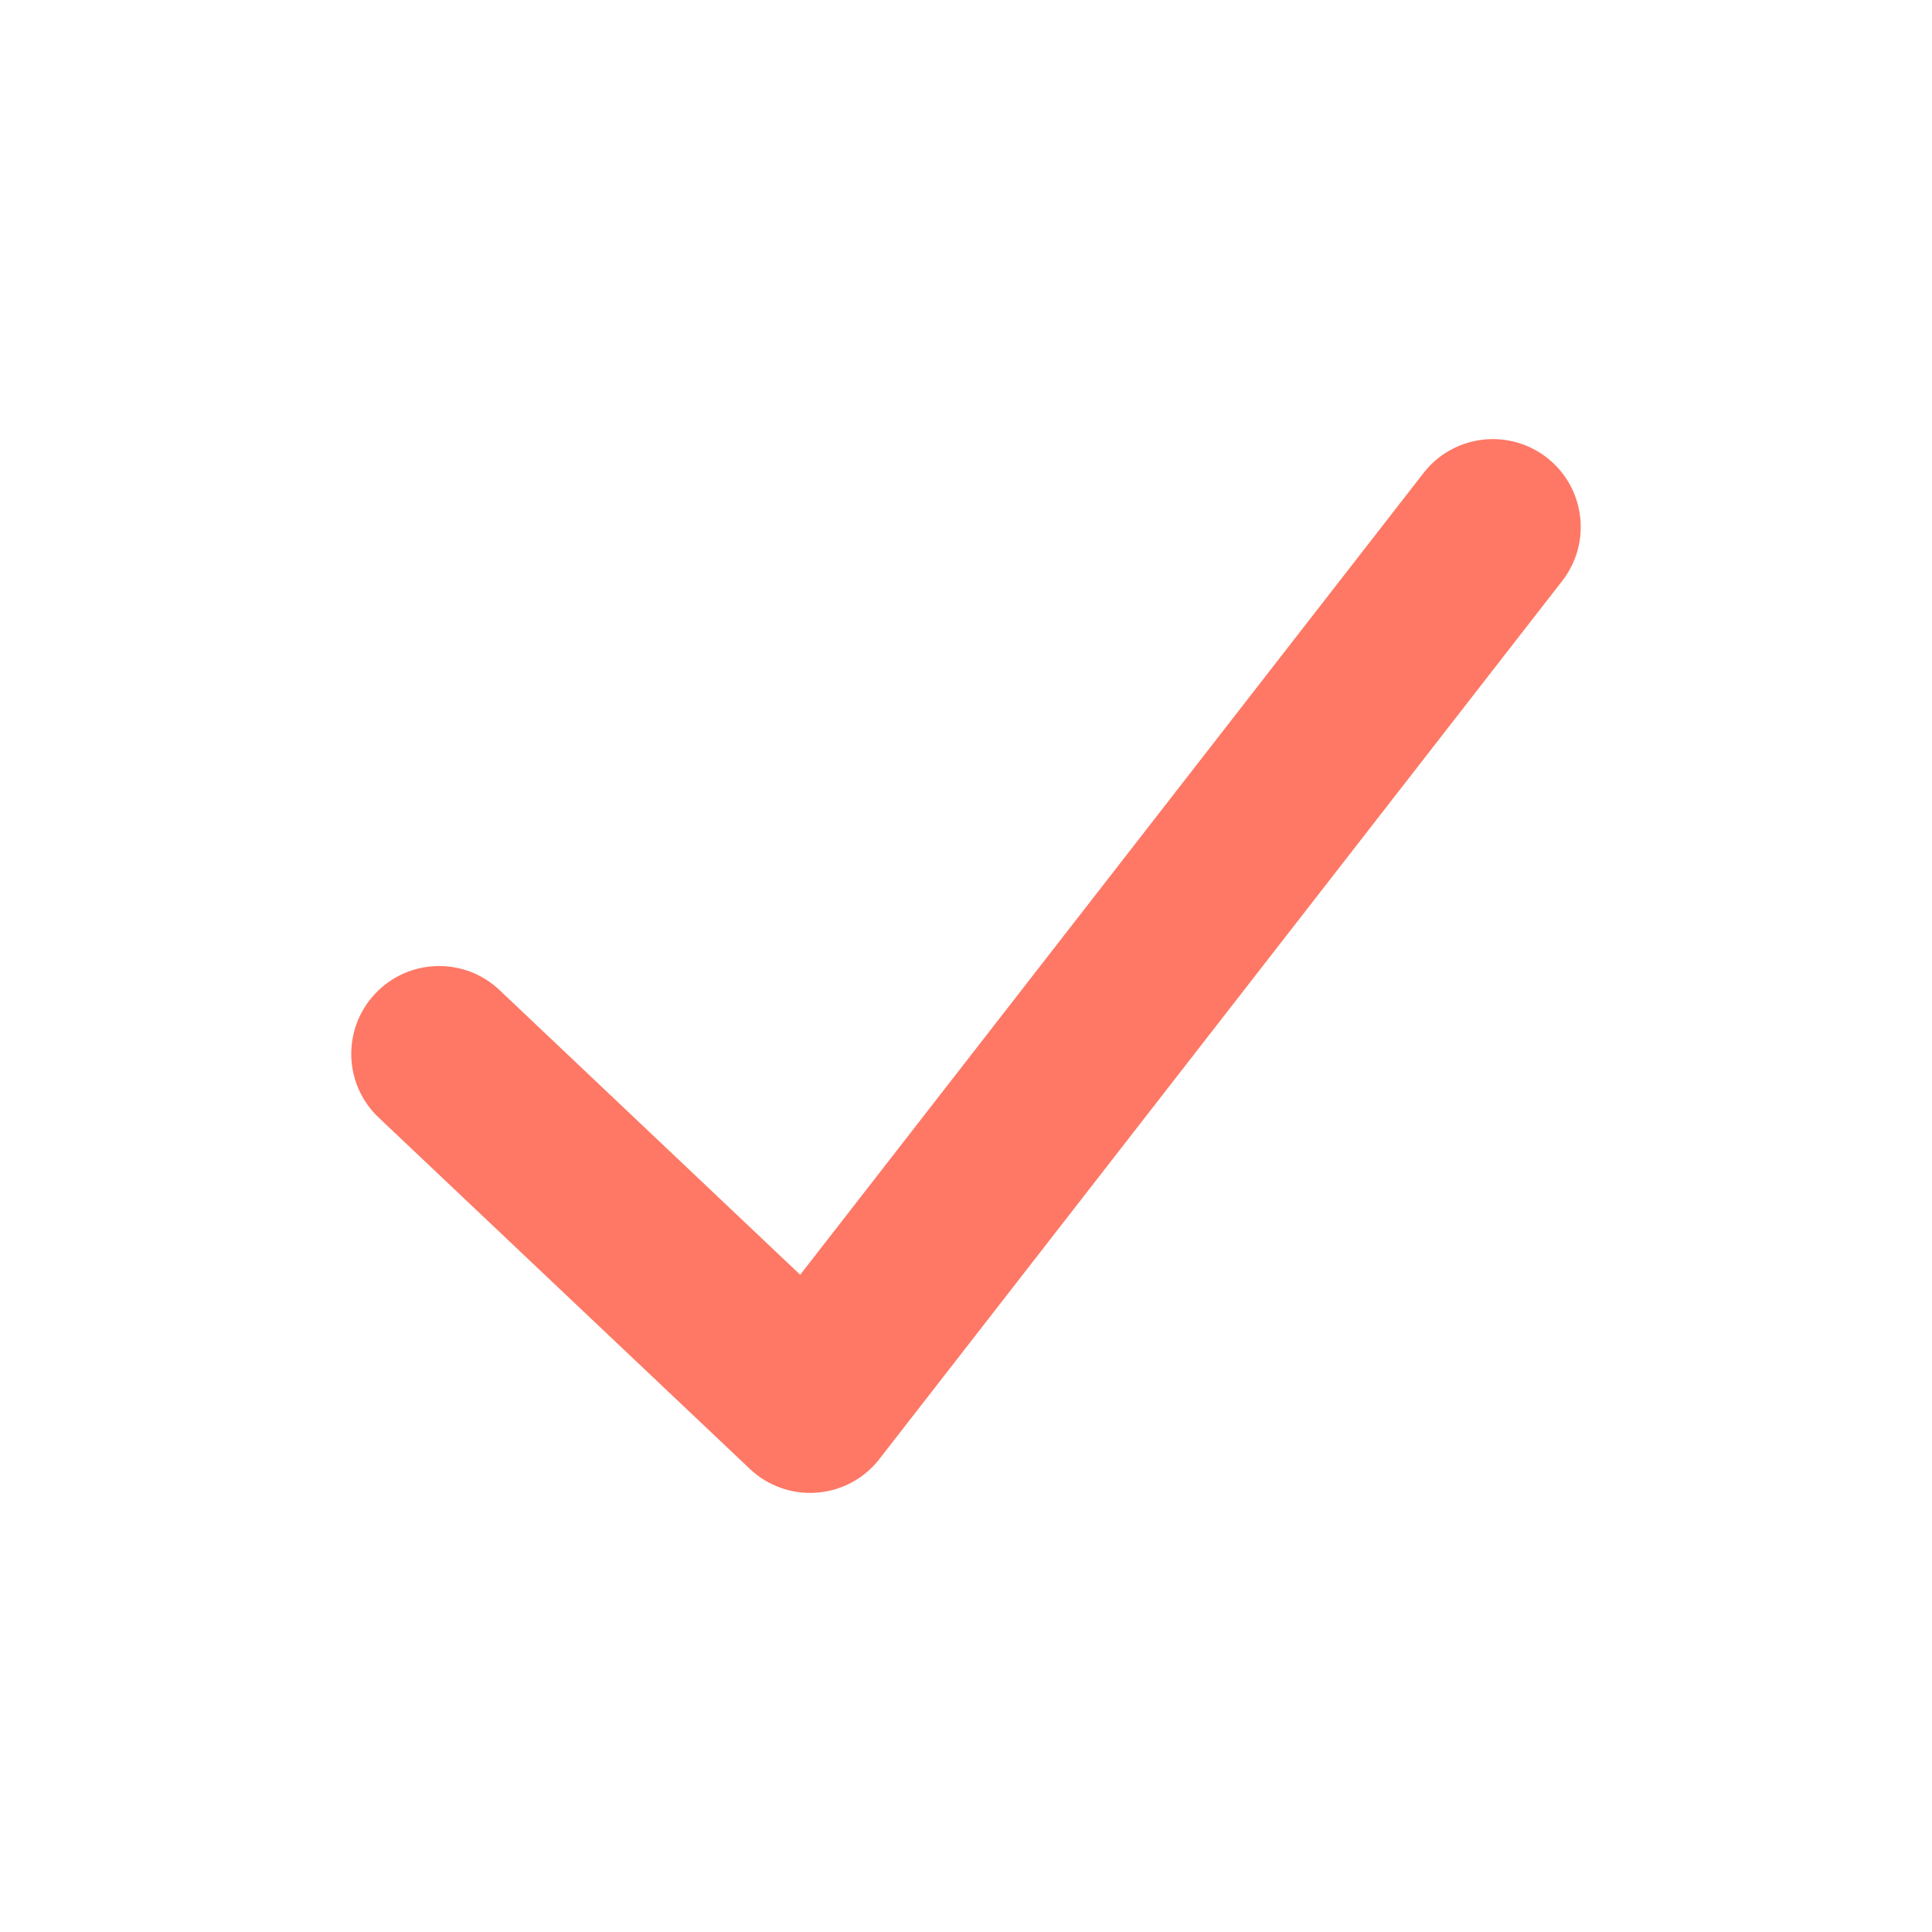
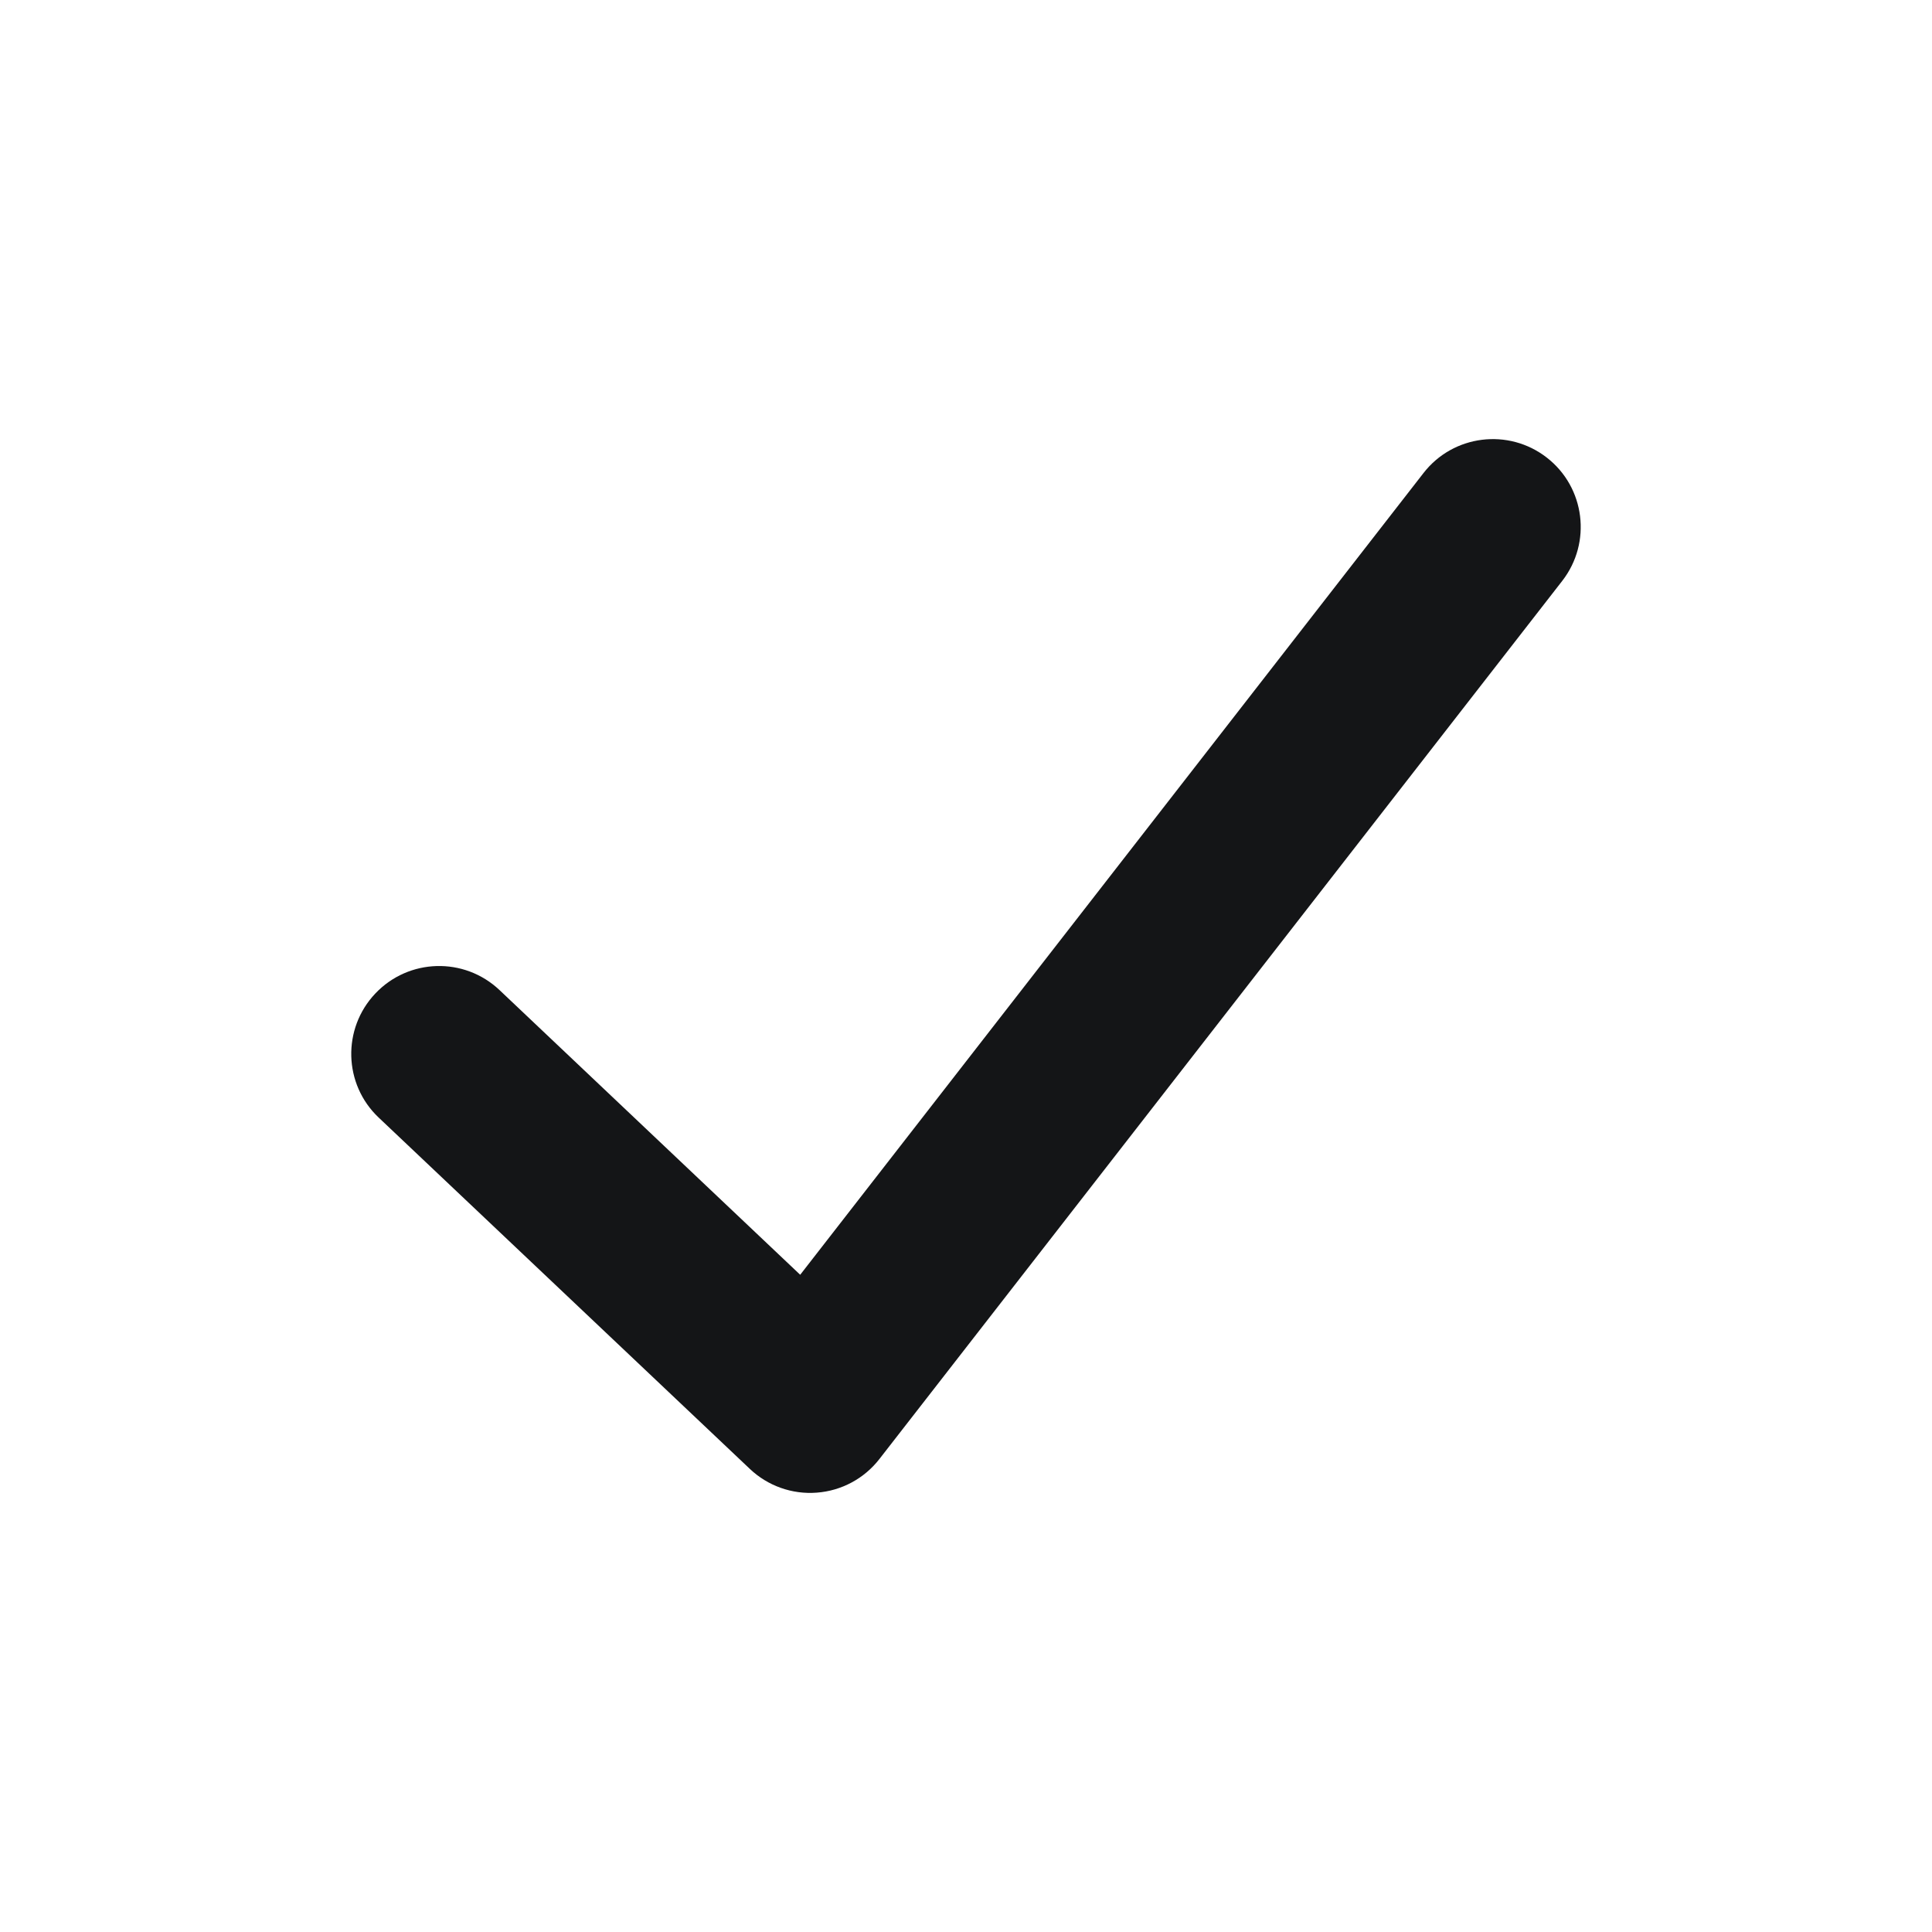
<svg xmlns="http://www.w3.org/2000/svg" width="22" height="22" viewBox="0 0 22 22" fill="none">
-   <path fill-rule="evenodd" clip-rule="evenodd" d="M17.614 5.211C18.05 5.55 18.128 6.178 17.79 6.614L10.014 16.614C9.841 16.837 9.582 16.976 9.301 16.997C9.02 17.019 8.742 16.92 8.538 16.726L4.312 12.726C3.911 12.347 3.894 11.714 4.274 11.313C4.654 10.912 5.286 10.894 5.688 11.274L9.112 14.516L16.21 5.386C16.549 4.95 17.178 4.872 17.614 5.211Z" fill="#FE7865" />
+   <path fill-rule="evenodd" clip-rule="evenodd" d="M17.614 5.211C18.05 5.55 18.128 6.178 17.79 6.614L10.014 16.614C9.841 16.837 9.582 16.976 9.301 16.997C9.02 17.019 8.742 16.92 8.538 16.726L4.312 12.726C3.911 12.347 3.894 11.714 4.274 11.313C4.654 10.912 5.286 10.894 5.688 11.274L9.112 14.516L16.21 5.386C16.549 4.95 17.178 4.872 17.614 5.211Z" fill="#141517" />
</svg>
